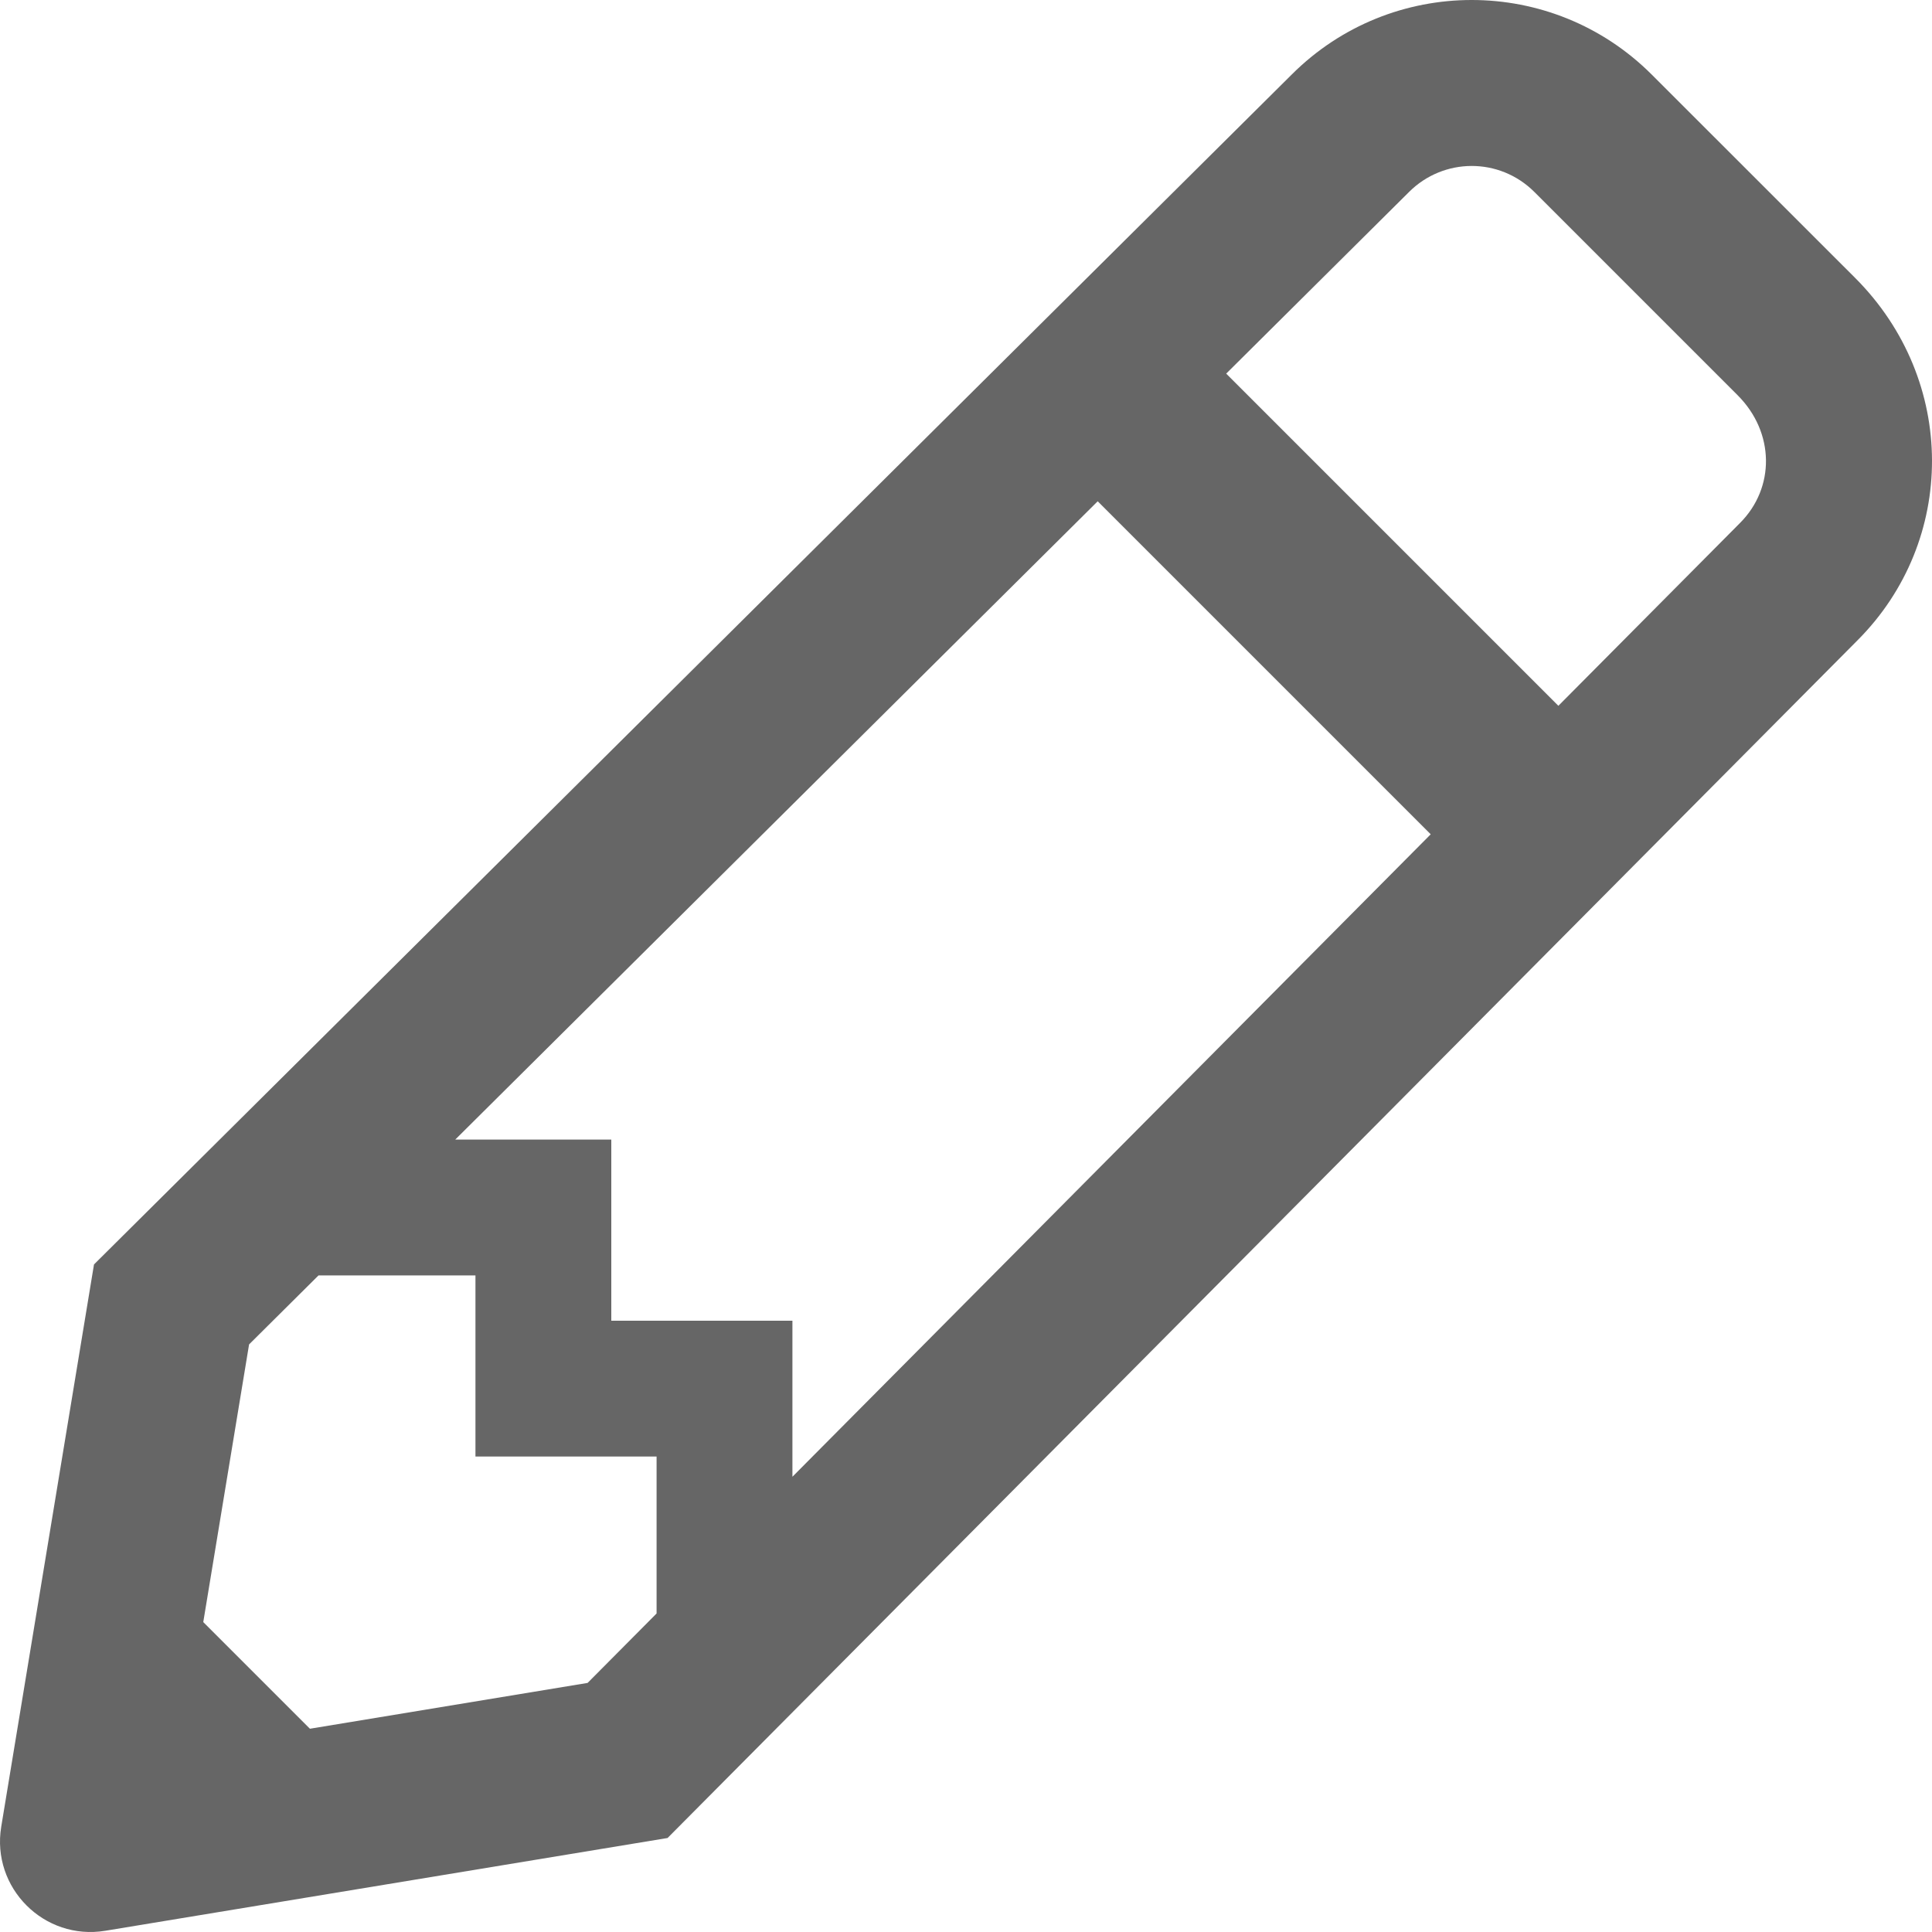
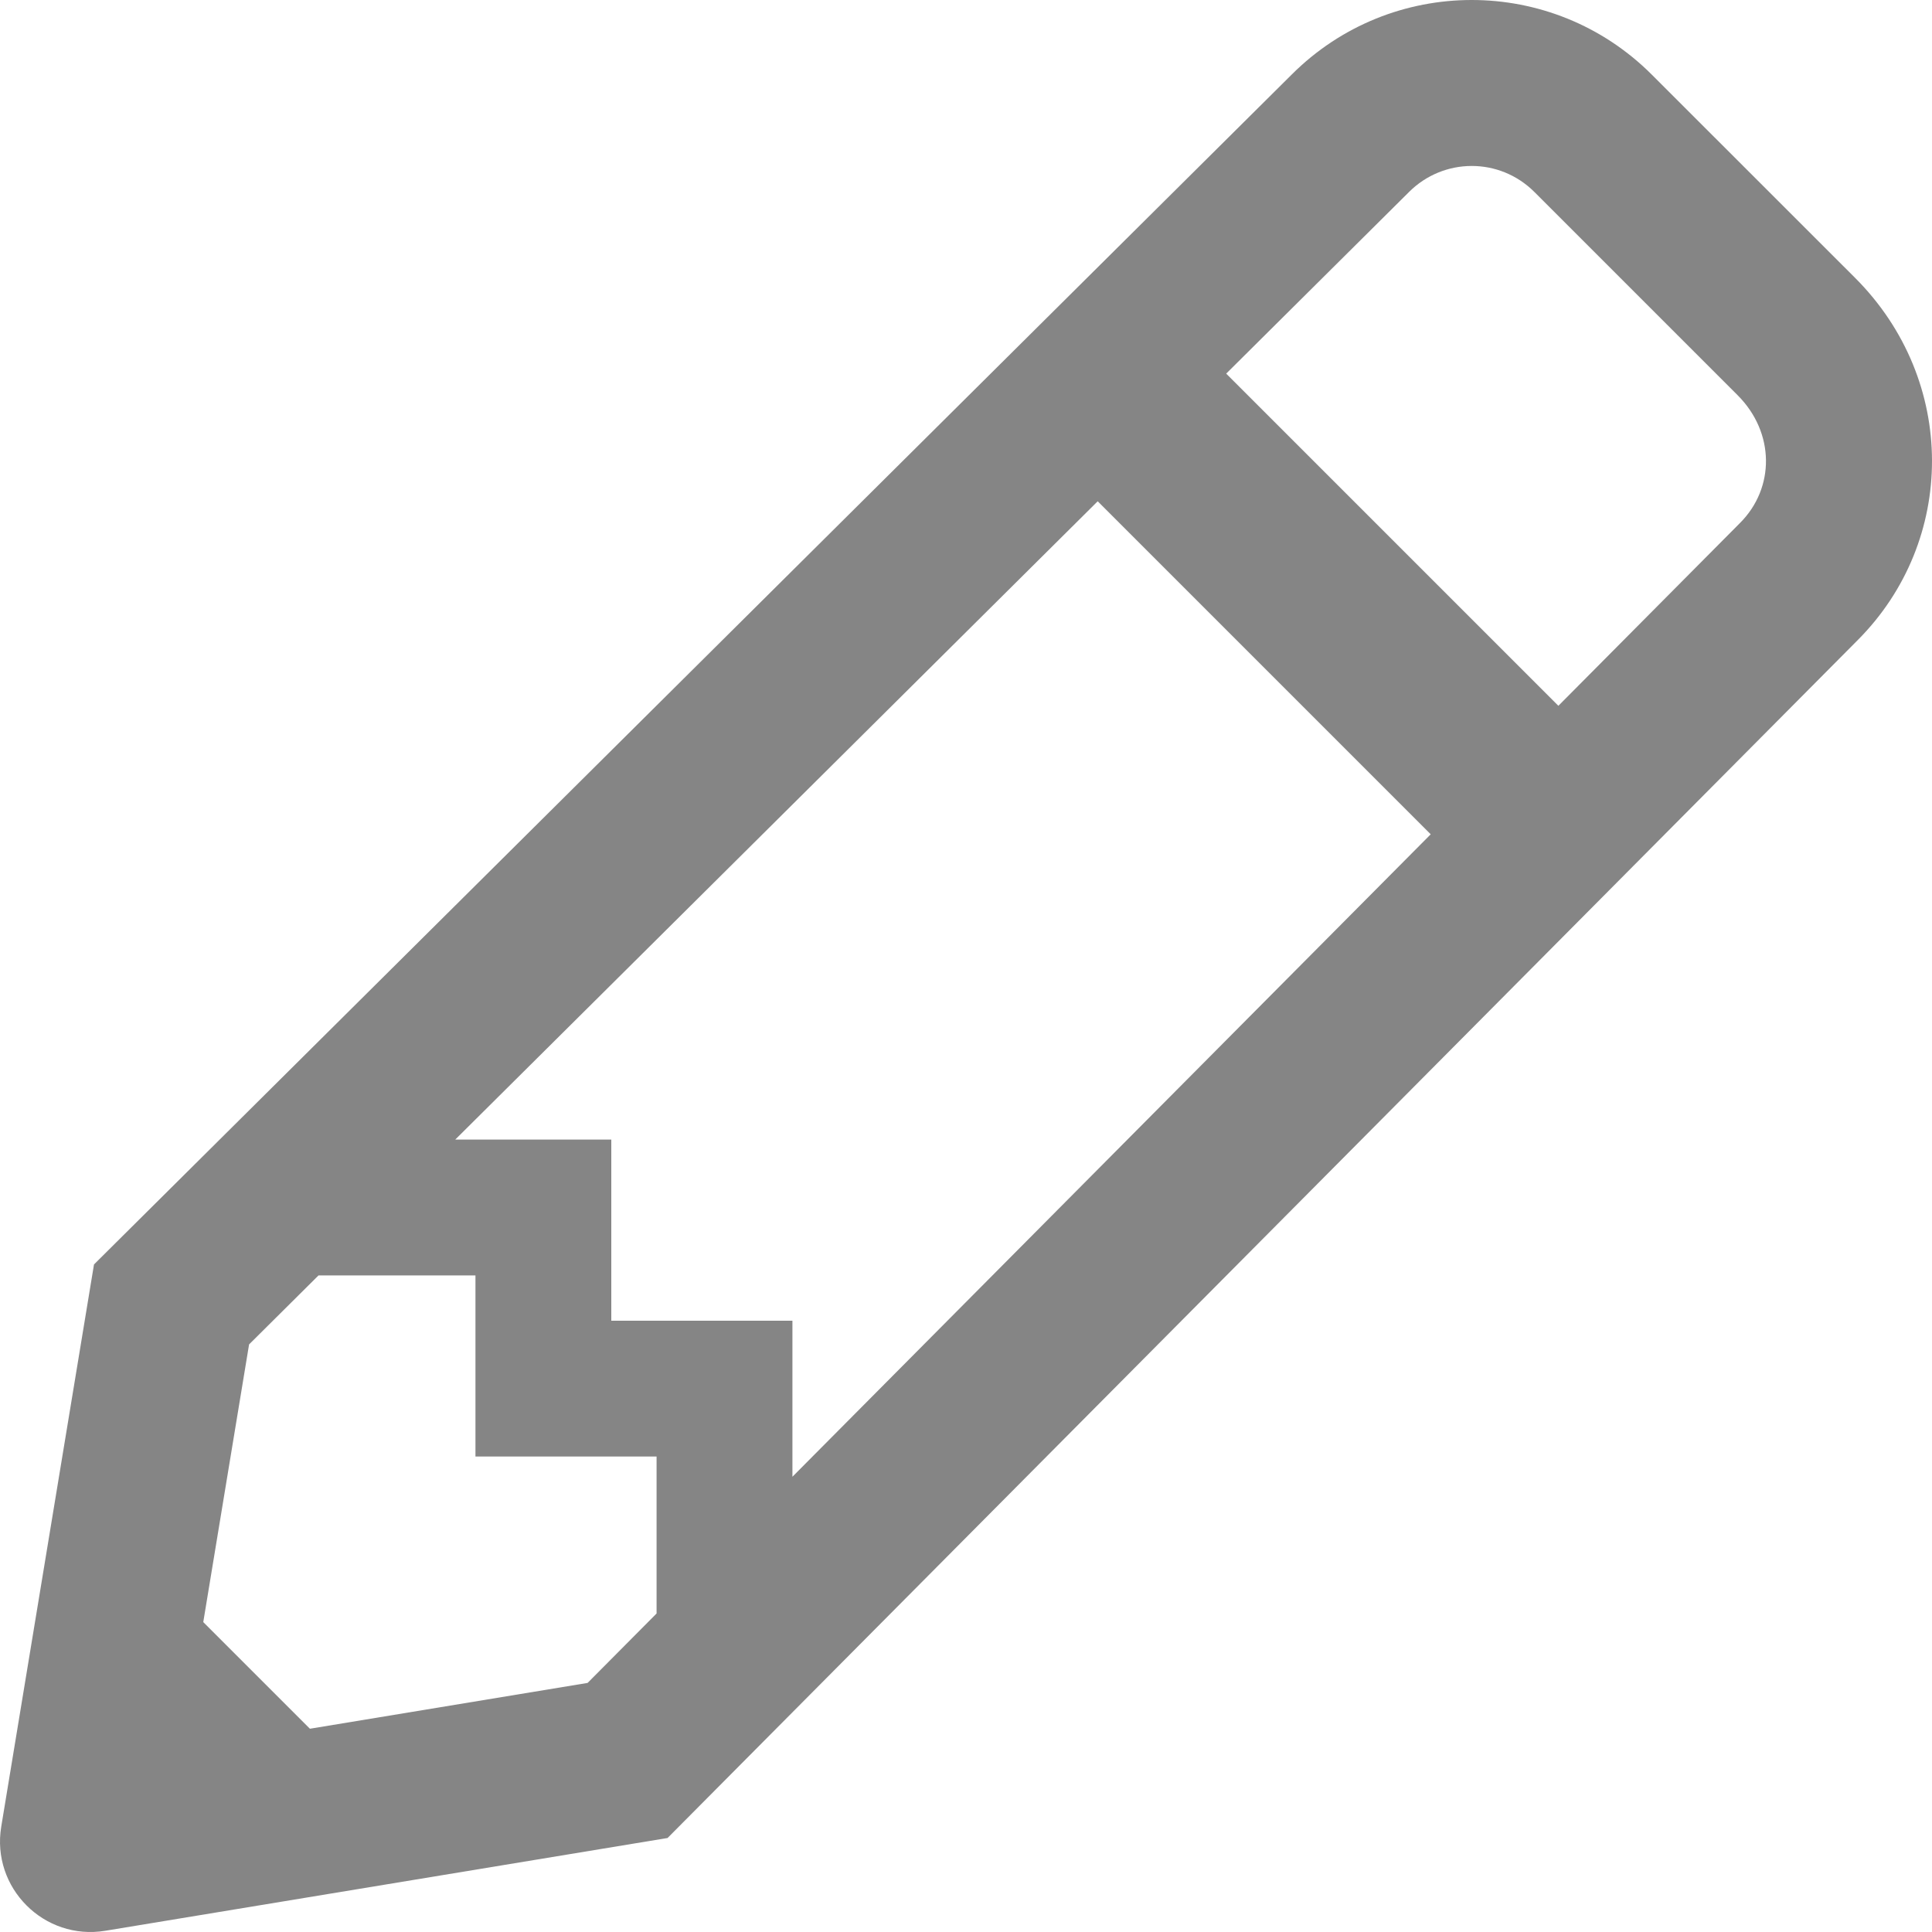
- <svg xmlns="http://www.w3.org/2000/svg" fill="#666" viewBox="0 0 512 512">
+ <svg xmlns="http://www.w3.org/2000/svg" fill="#858585" viewBox="0 0 512 512">
  <path d="M491.609 73.625l-53.861-53.839c-26.378-26.379-69.076-26.383-95.46-.001L24.91 335.089.329 484.085c-2.675 16.215 11.368 30.261 27.587 27.587l148.995-24.582 315.326-317.378c26.33-26.331 26.581-68.879-.628-96.087zM120.644 302l170.259-169.155 88.251 88.251L210 391.355V350h-48v-48h-41.356zM82.132 458.132l-28.263-28.263 12.14-73.587L84.409 338H126v48h48v41.59l-18.282 18.401-73.586 12.141zm378.985-319.533l-.051.051-.051.051-48.03 48.344-88.03-88.03 48.344-48.03.05-.05.05-.05c9.147-9.146 23.978-9.259 33.236-.001l53.854 53.854c9.878 9.877 9.939 24.549.628 33.861z" />
</svg>
